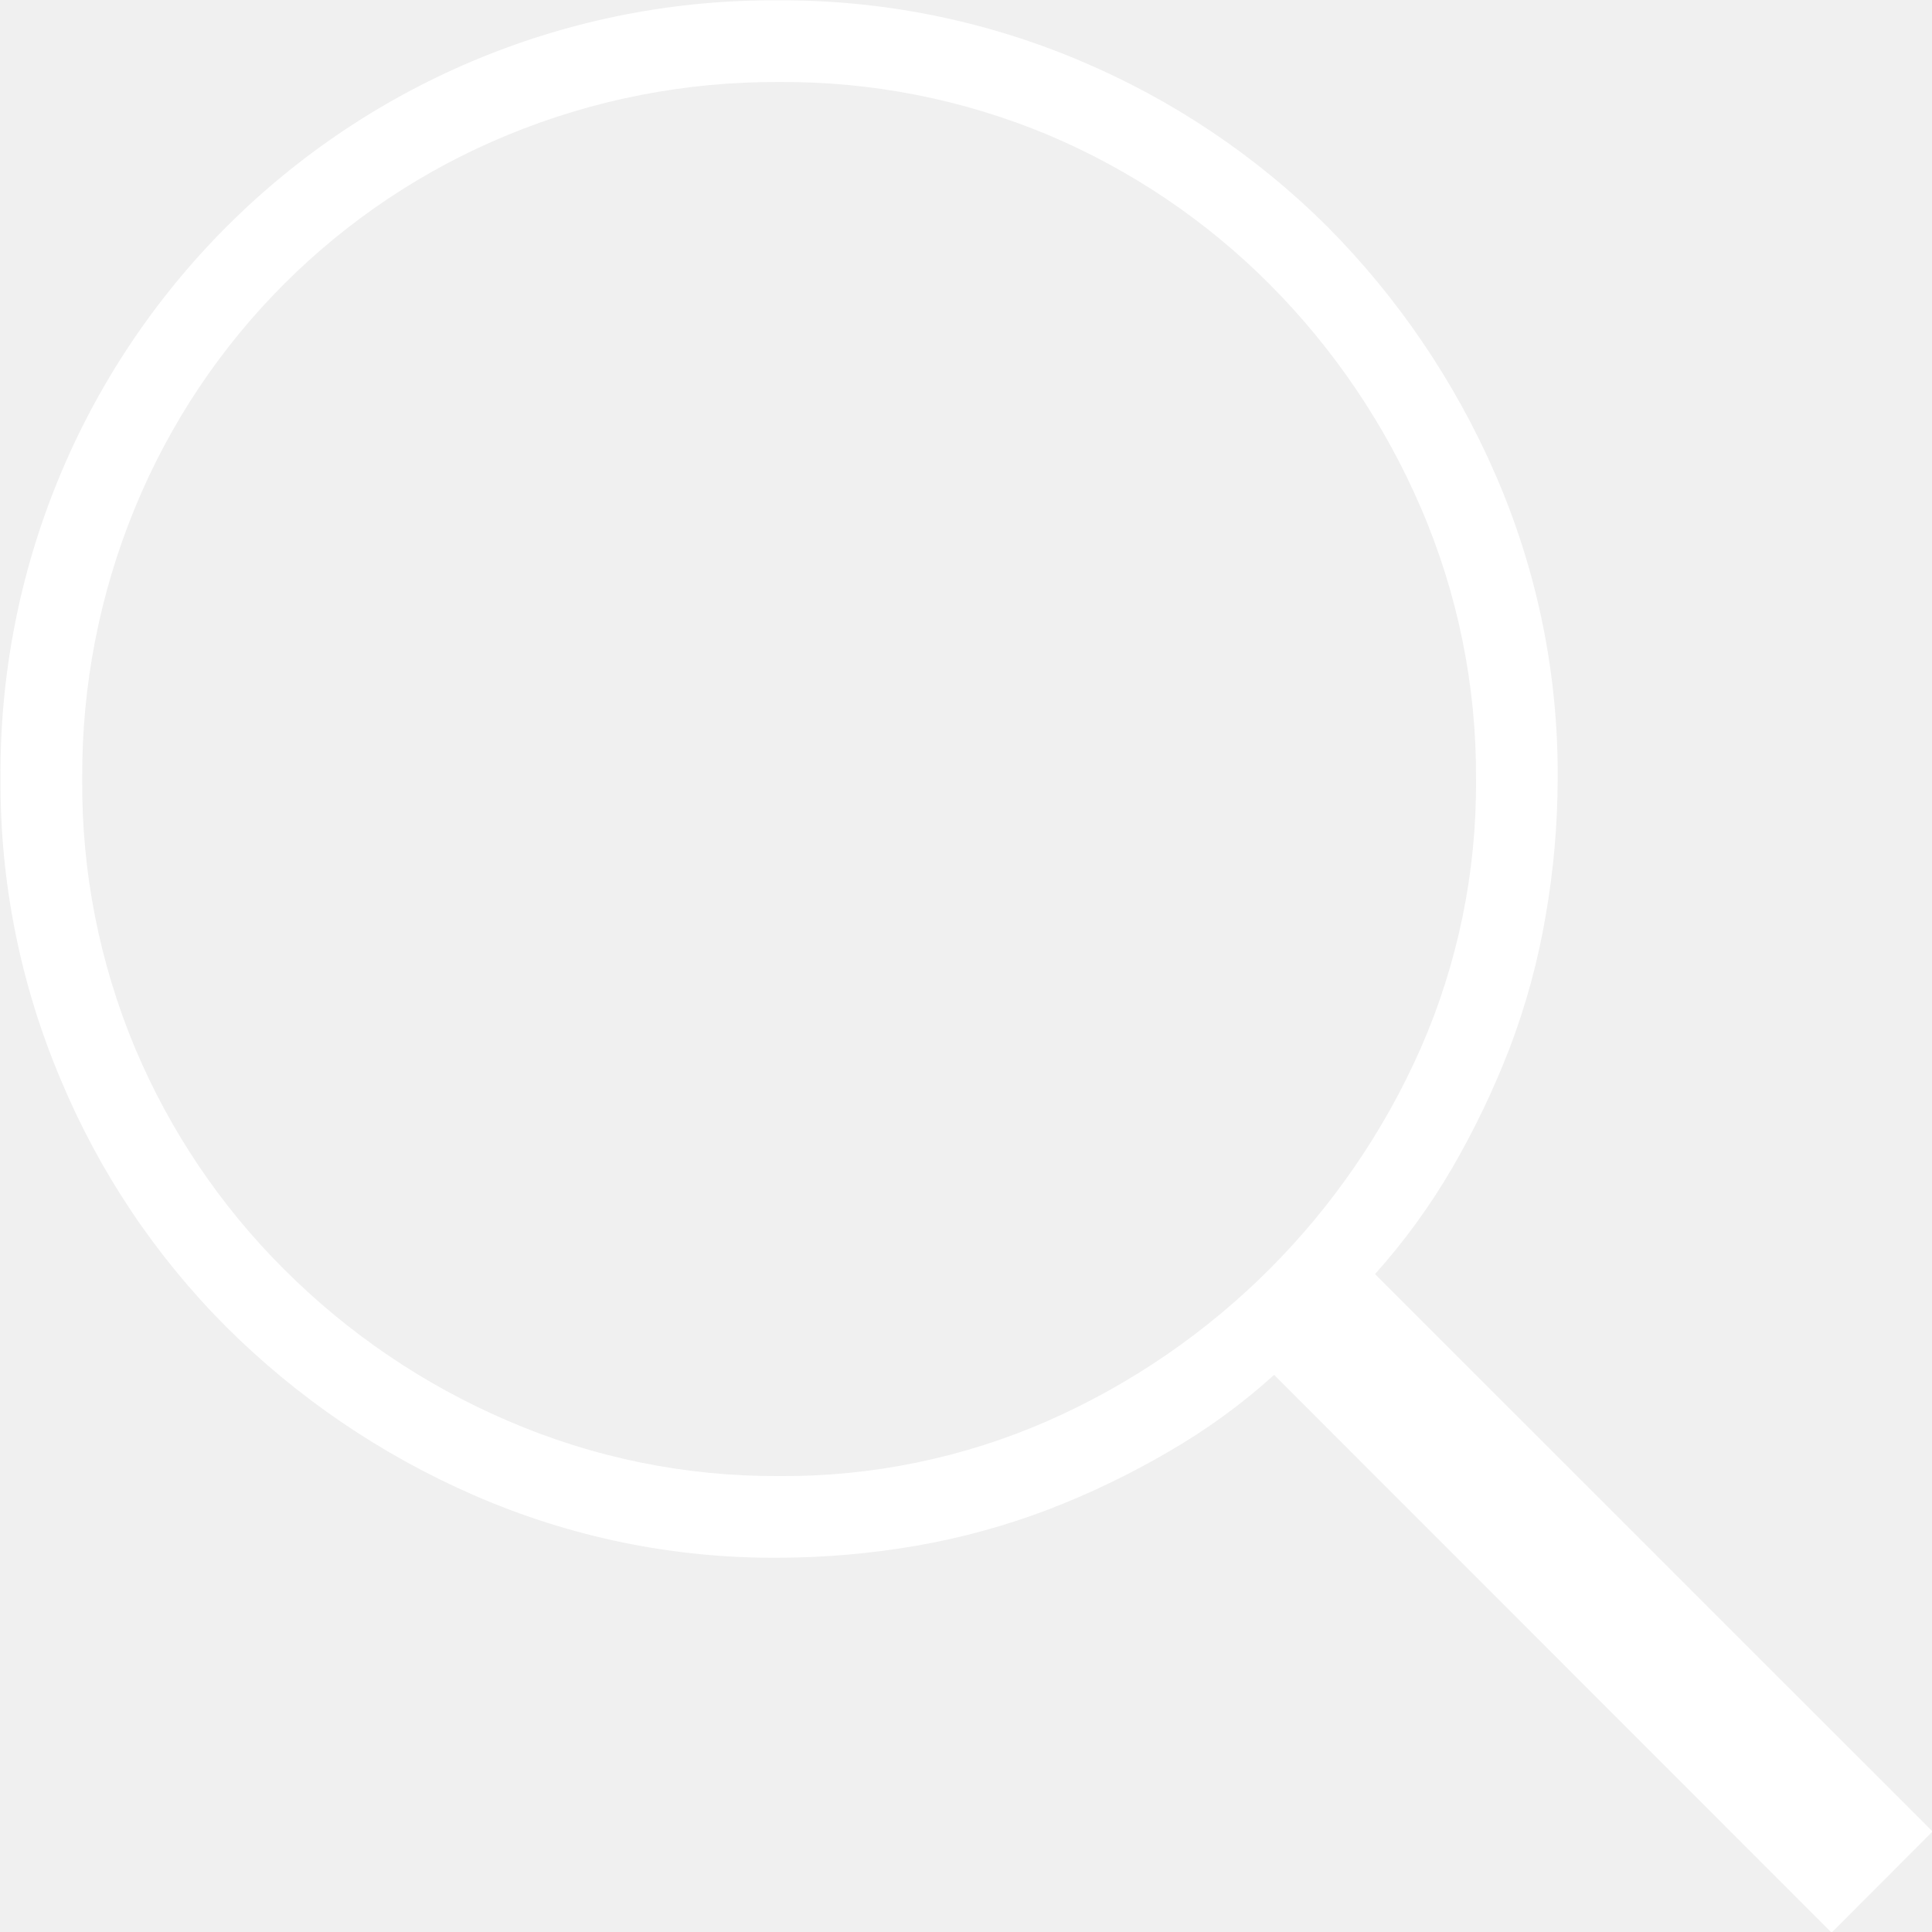
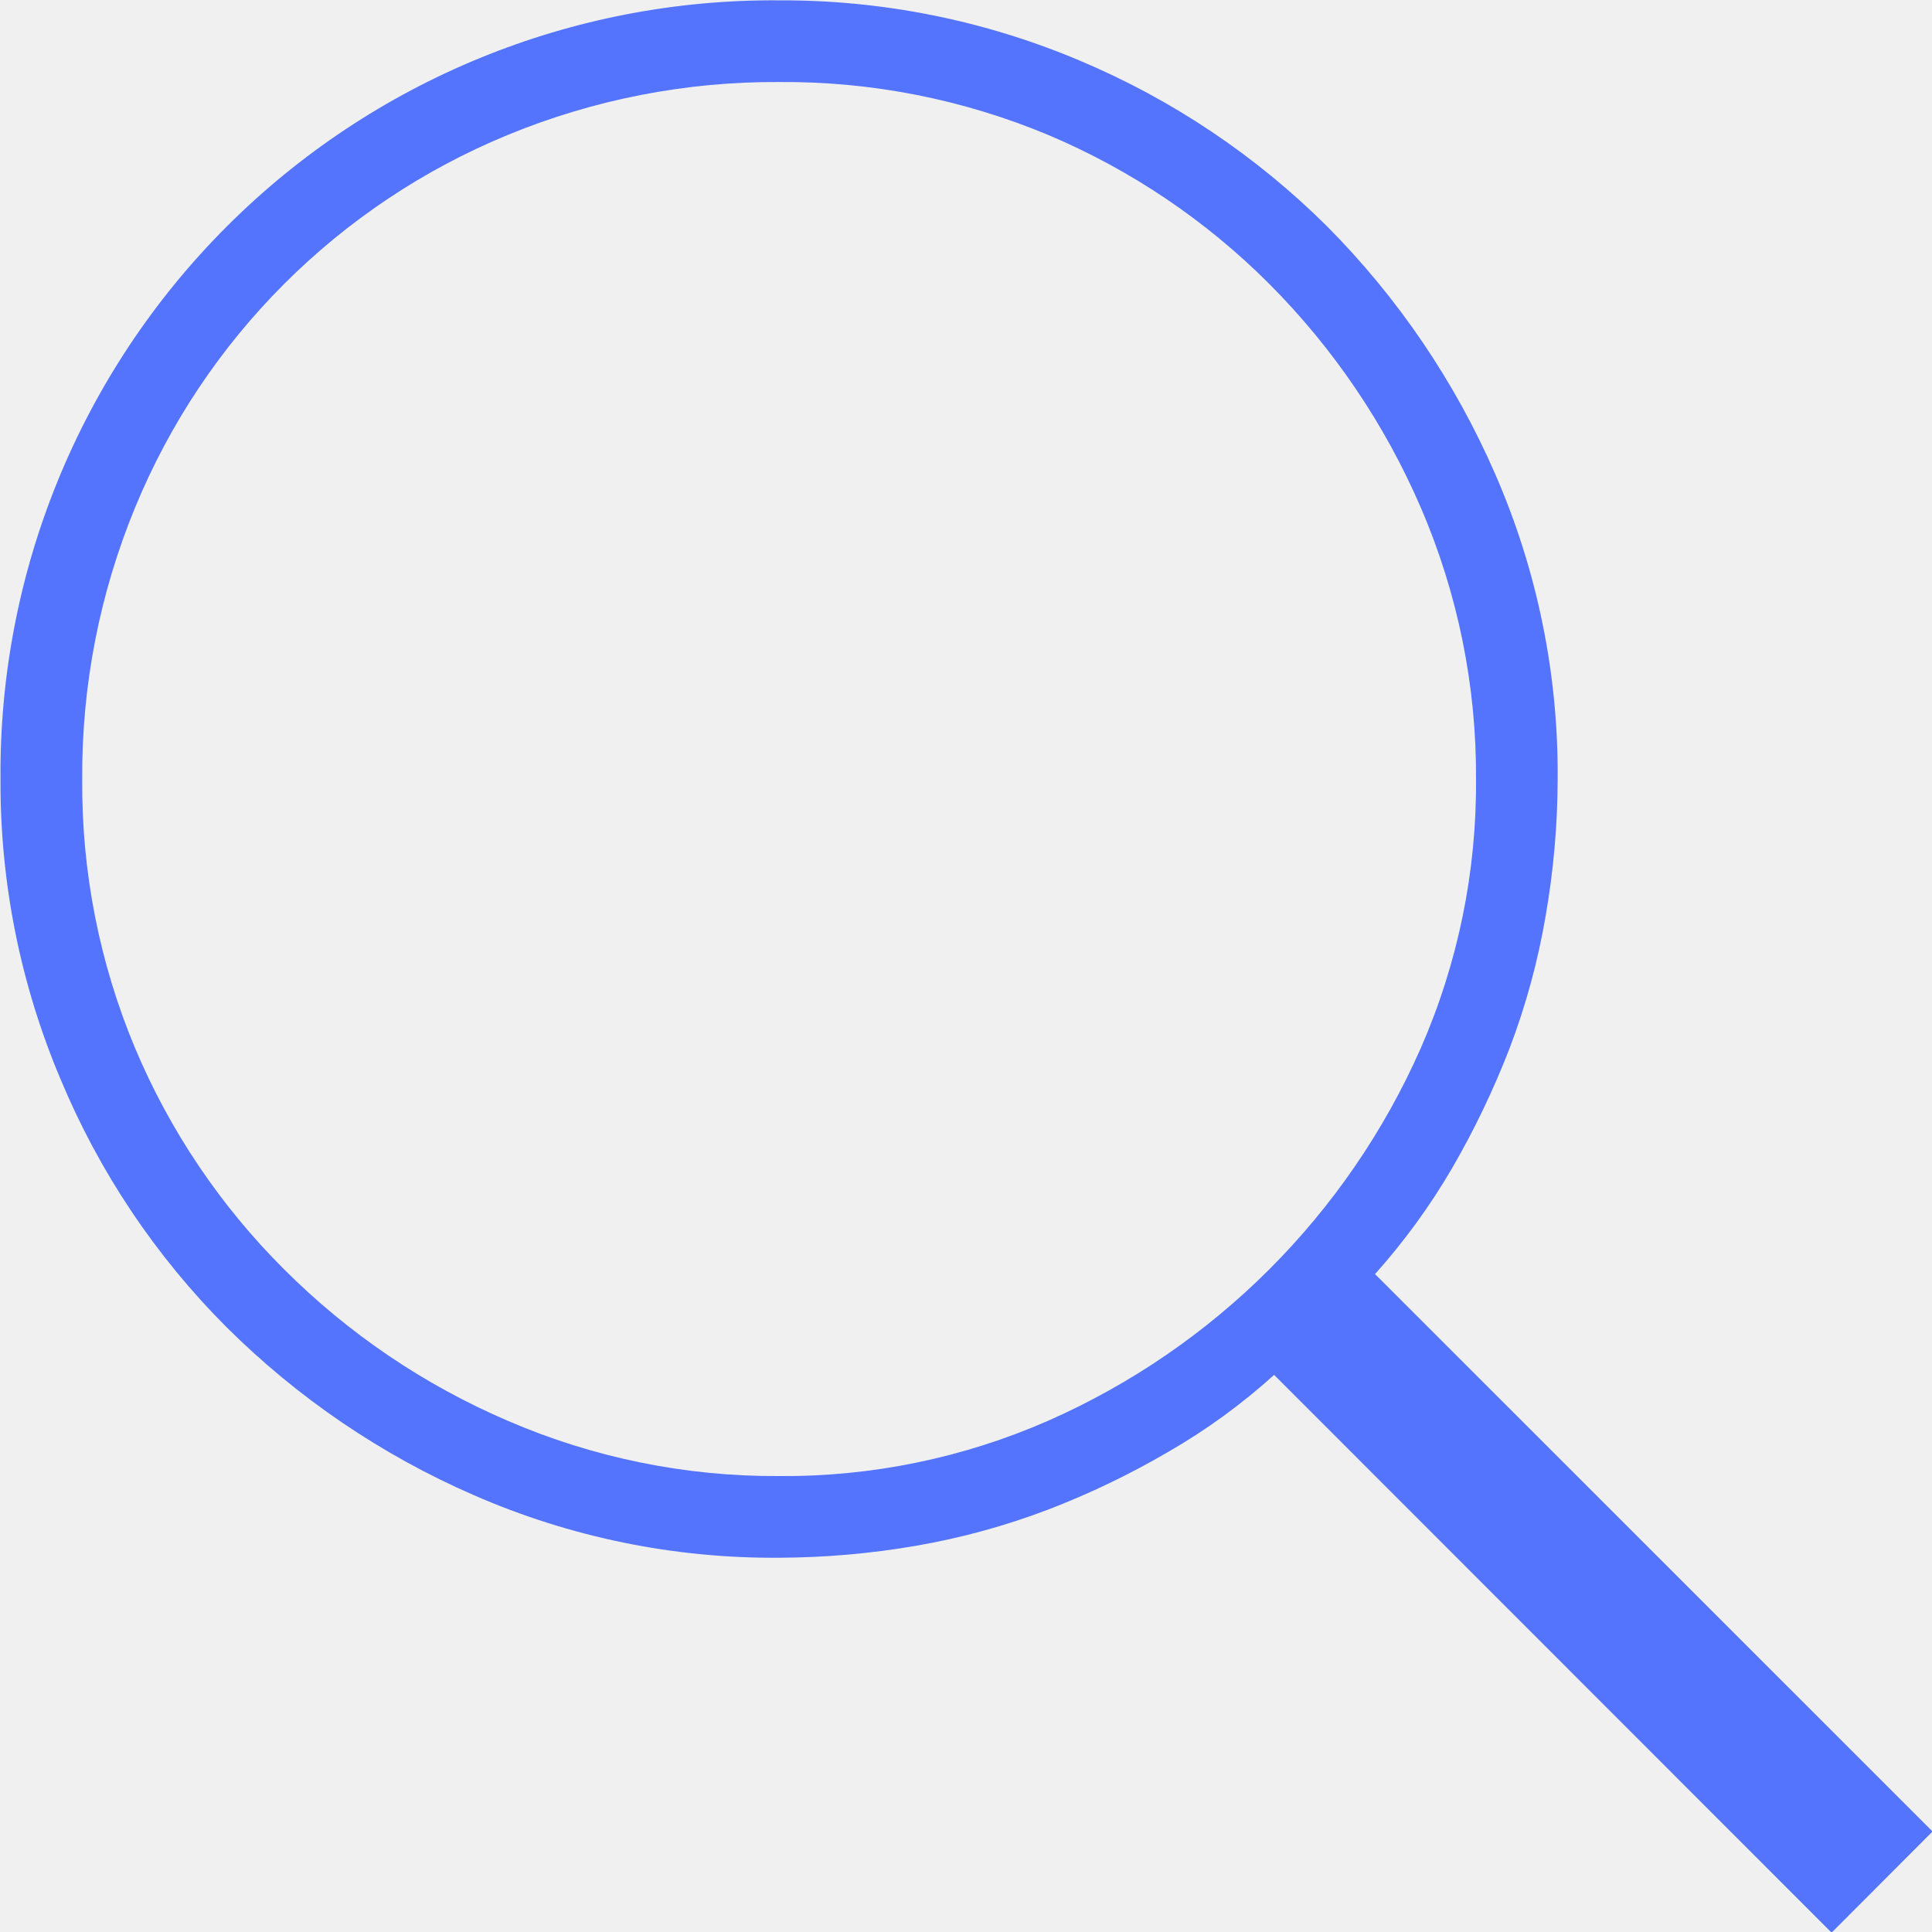
<svg xmlns="http://www.w3.org/2000/svg" width="56.531" height="56.53" viewBox="0 0 56.531 56.53">
  <defs>
    <style>
      .search {
-         fill: #ffffff;
+         fill: #5474fd;
        fill-rule: evenodd;
      }
    </style>
  </defs>
  <path id="_" data-name="" class="search" d="M548.266,1673.81l-2.954,2.96L529,1660.45a18,18,0,0,1-3.094,2.25,24.059,24.059,0,0,1-3.515,1.69,20.8,20.8,0,0,1-3.868,1.06,24.021,24.021,0,0,1-4.007.35,21.867,21.867,0,0,1-8.93-1.83,23.622,23.622,0,0,1-7.242-4.92,22.523,22.523,0,0,1-4.852-7.25,22.224,22.224,0,0,1-1.758-8.78,22.6,22.6,0,0,1,22.782-22.79,22.337,22.337,0,0,1,8.789,1.76,22.794,22.794,0,0,1,7.242,4.85,23.707,23.707,0,0,1,4.922,7.25,21.9,21.9,0,0,1,1.828,8.93,23.551,23.551,0,0,1-.352,4,20.544,20.544,0,0,1-1.054,3.87,24.84,24.84,0,0,1-1.688,3.52,18.988,18.988,0,0,1-2.25,3.09l16.313,16.31h0Zm-54.141-30.79a19.963,19.963,0,0,0,1.547,7.87,20.187,20.187,0,0,0,4.359,6.47,20.879,20.879,0,0,0,6.539,4.43,19.709,19.709,0,0,0,7.946,1.62,19.226,19.226,0,0,0,7.875-1.62,21.318,21.318,0,0,0,10.9-10.9,19.26,19.26,0,0,0,1.617-7.87,19.776,19.776,0,0,0-1.617-7.95,21.078,21.078,0,0,0-4.43-6.54,20.279,20.279,0,0,0-6.468-4.36,20.032,20.032,0,0,0-7.875-1.55,20.538,20.538,0,0,0-7.946,1.55,20.036,20.036,0,0,0-10.9,10.9,20.5,20.5,0,0,0-1.547,7.95h0Z" transform="translate(-491.719 -1620.22)" />
</svg>
